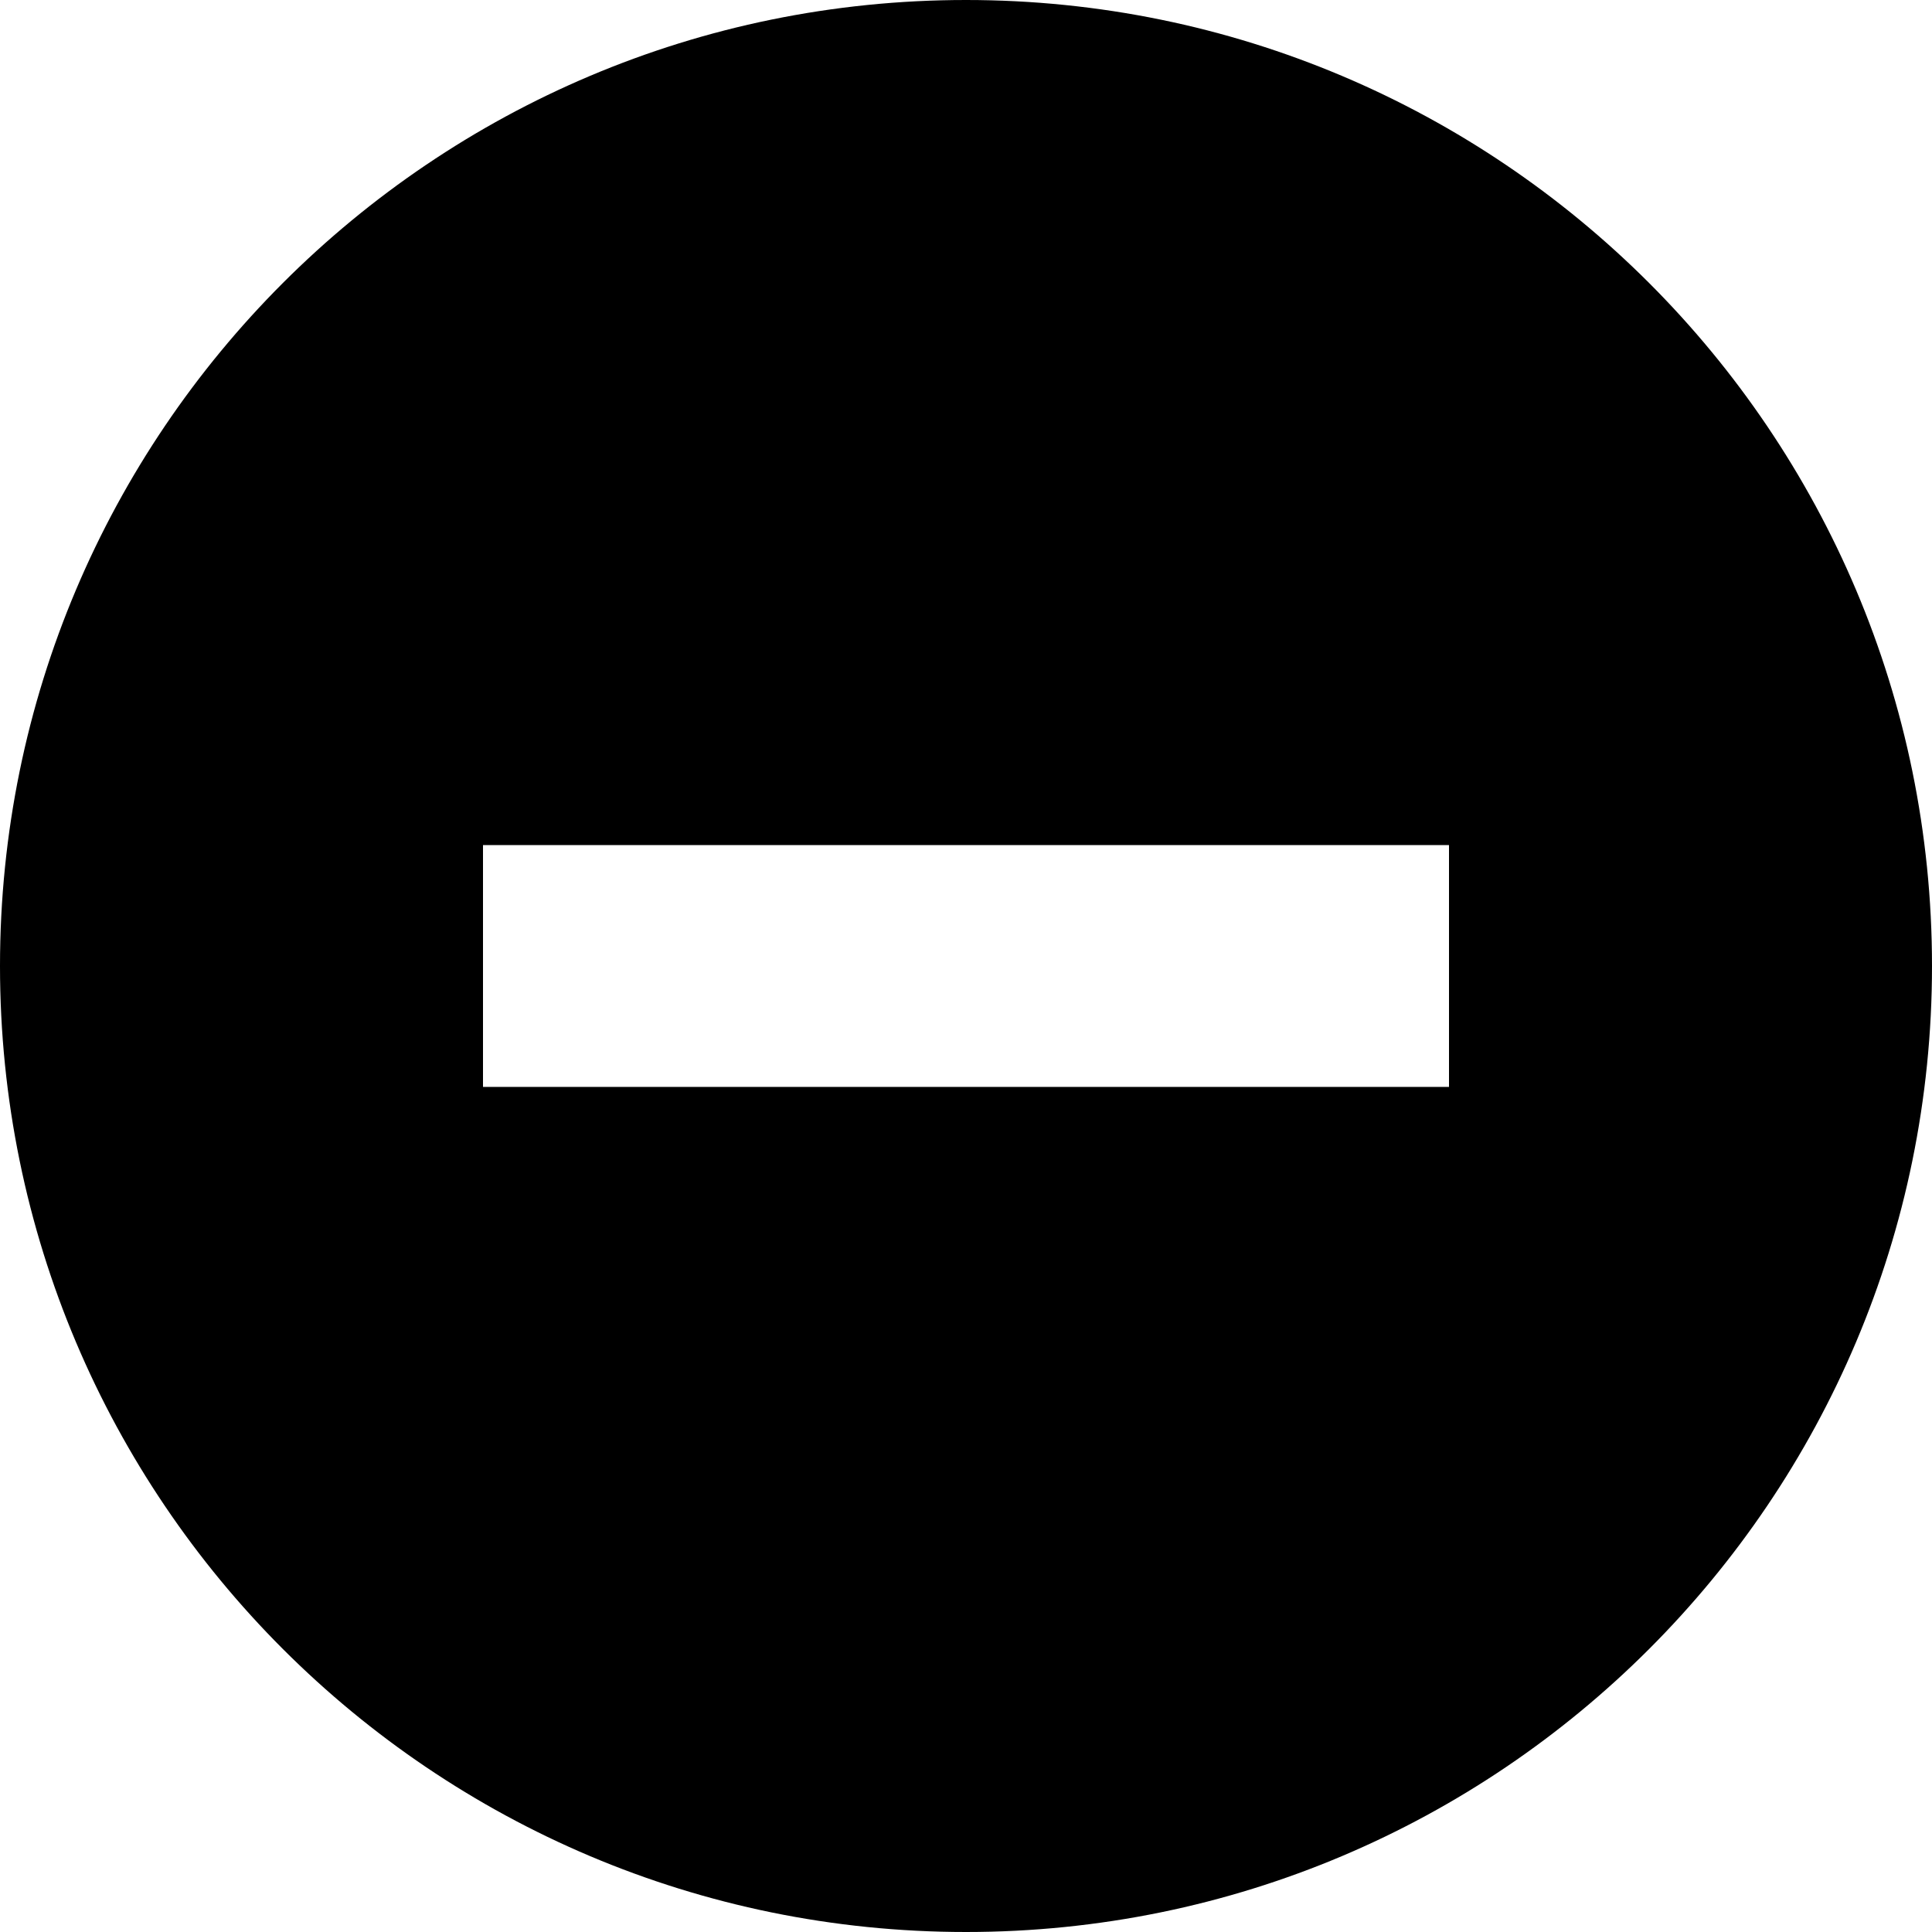
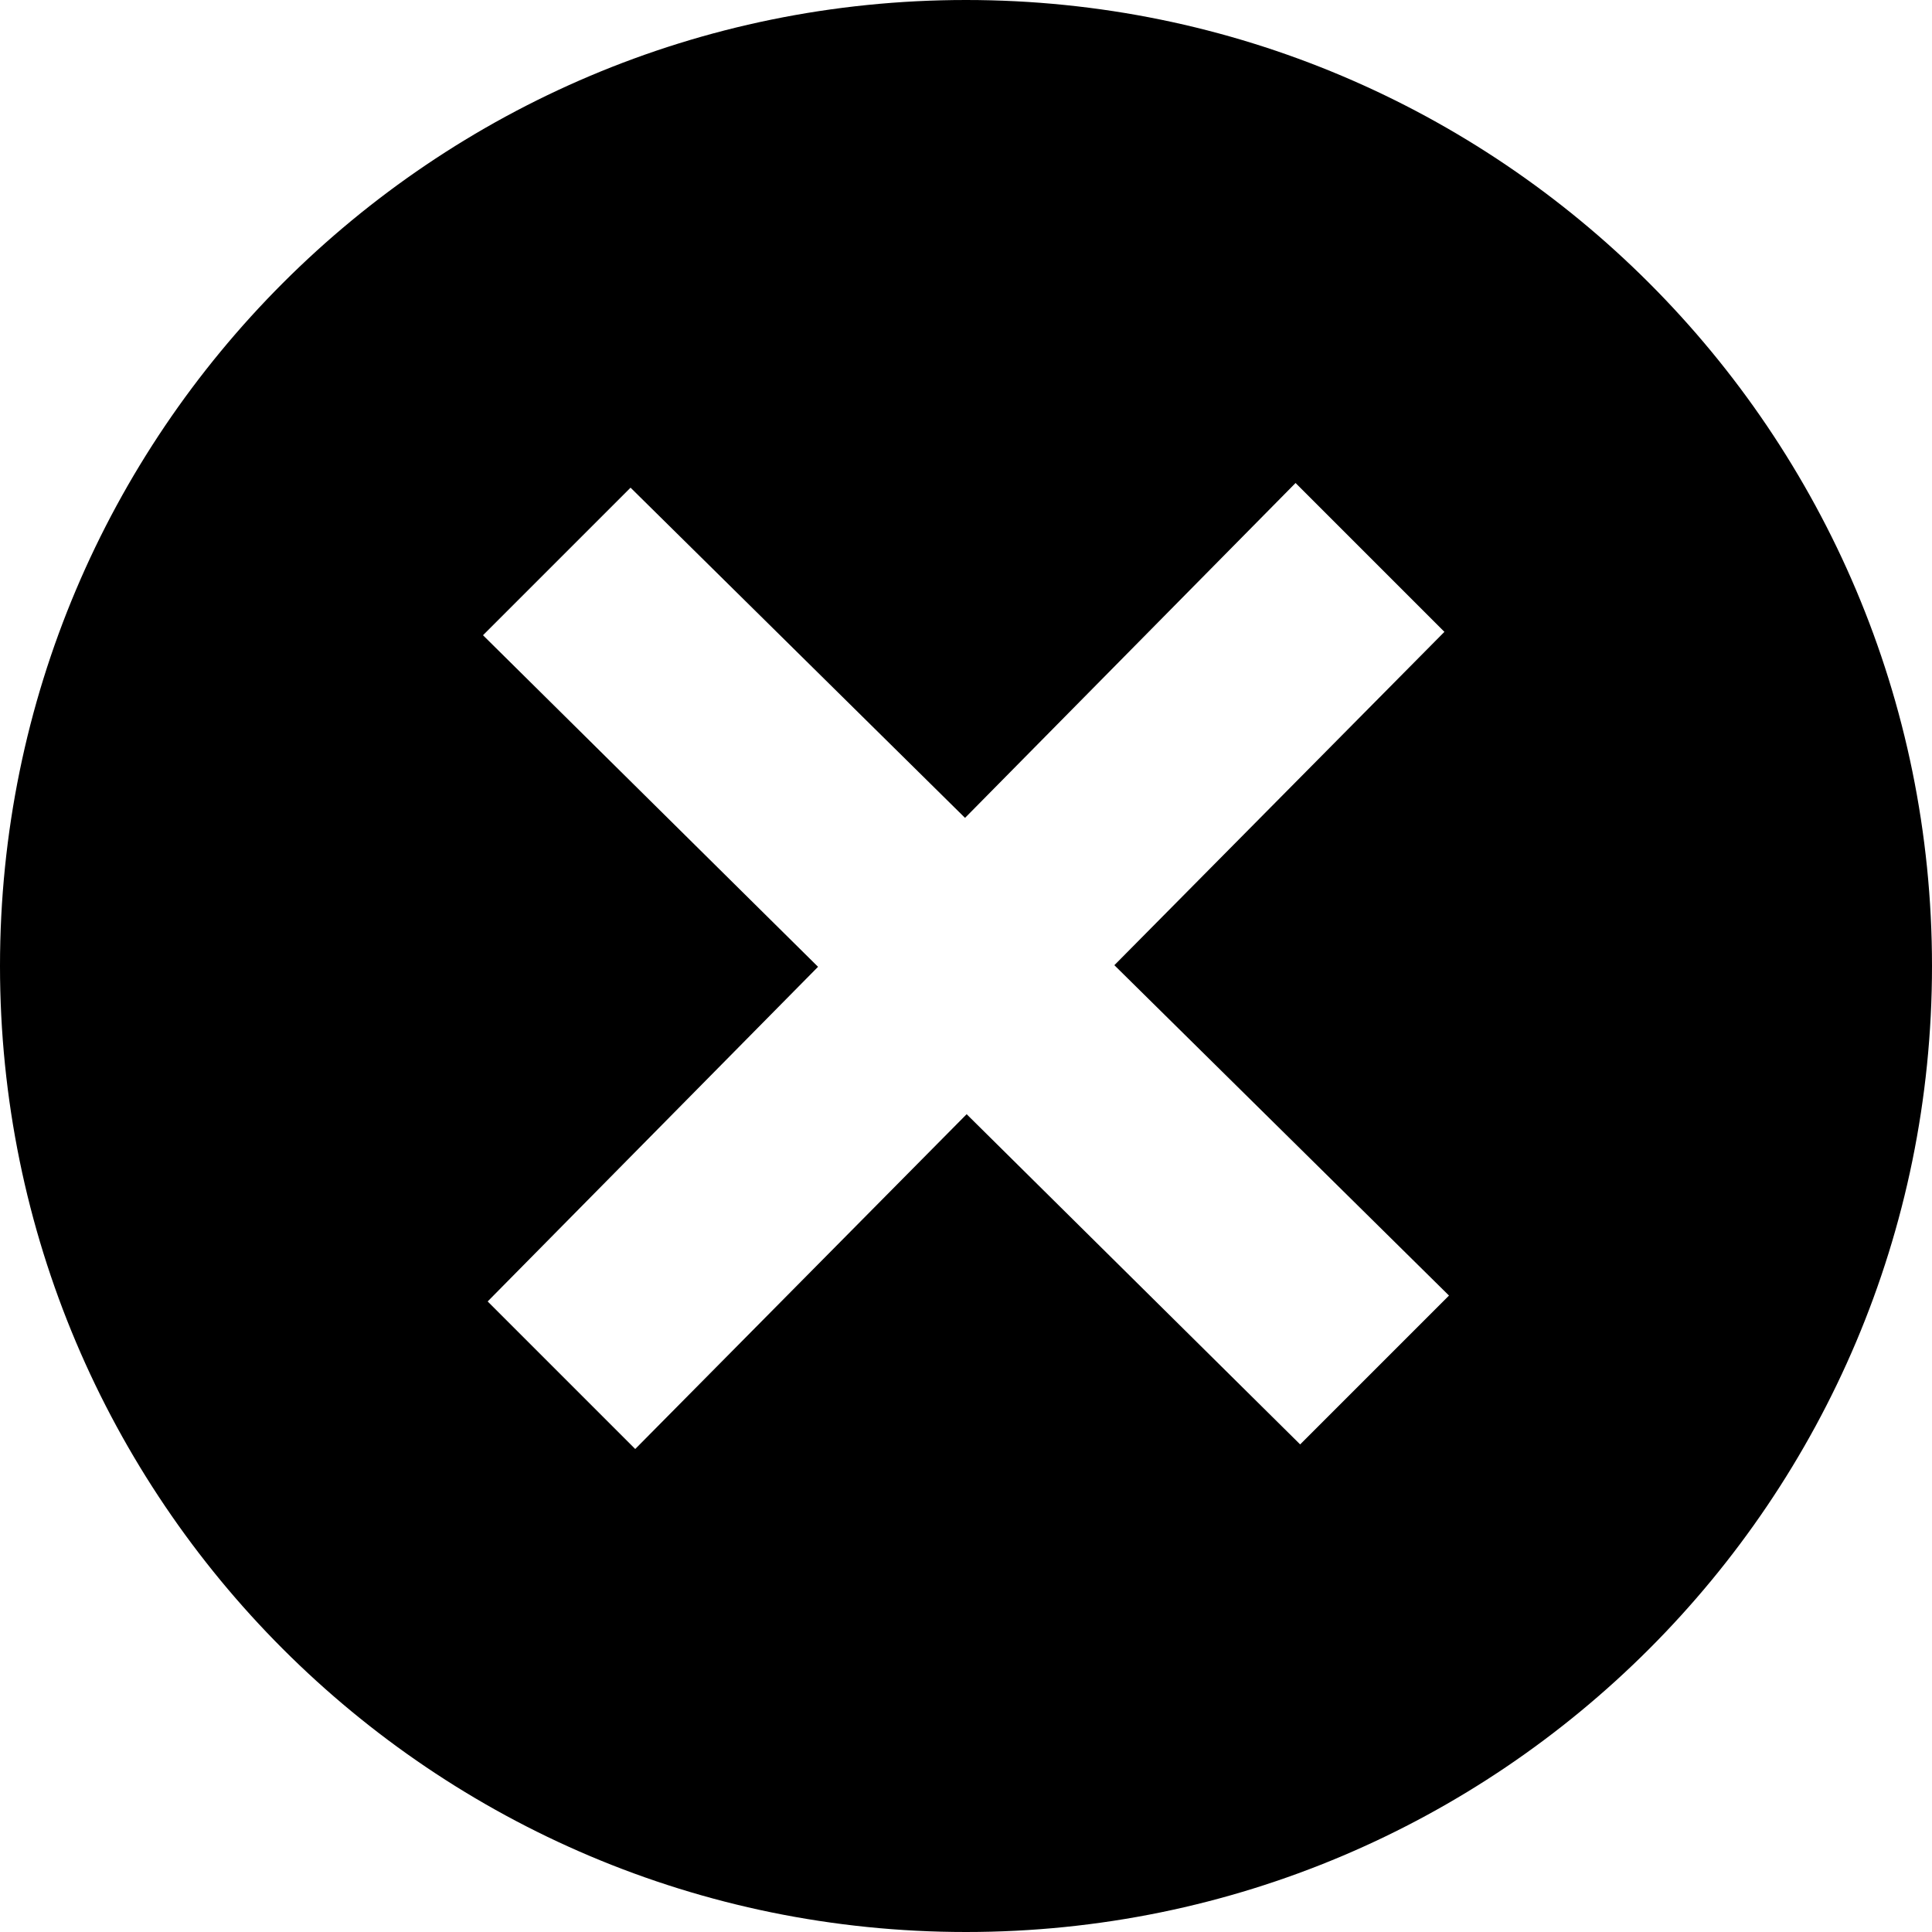
- <svg xmlns="http://www.w3.org/2000/svg" viewBox="0 0 31 31">
-   <defs>
-     <style>.cls-1{fill-rule:evenodd;}</style>
-   </defs>
-   <g id="Layer_2" data-name="Layer 2">
-     <g id="Layer_1-2" data-name="Layer 1">
-       <path class="cls-1" d="M15.5,31A15.5,15.5,0,1,1,31,15.5,15.5,15.5,0,0,1,15.5,31ZM7.75,13.56v3.88h15.5V13.56Z" />
-     </g>
-   </g>
+ <svg xmlns="http://www.w3.org/2000/svg" width="24" height="24" viewBox="0 0 24 24">
+   <path d="M12 0c-6.627 0-12 5.373-12 12s5.373 12 12 12 12-5.373 12-12-5.373-12-12-12zm4.151 17.943l-4.143-4.102-4.117 4.159-1.833-1.833 4.104-4.157-4.162-4.119 1.833-1.833 4.155 4.102 4.106-4.16 1.849 1.849-4.1 4.141 4.157 4.104-1.849 1.849z" />
</svg>
